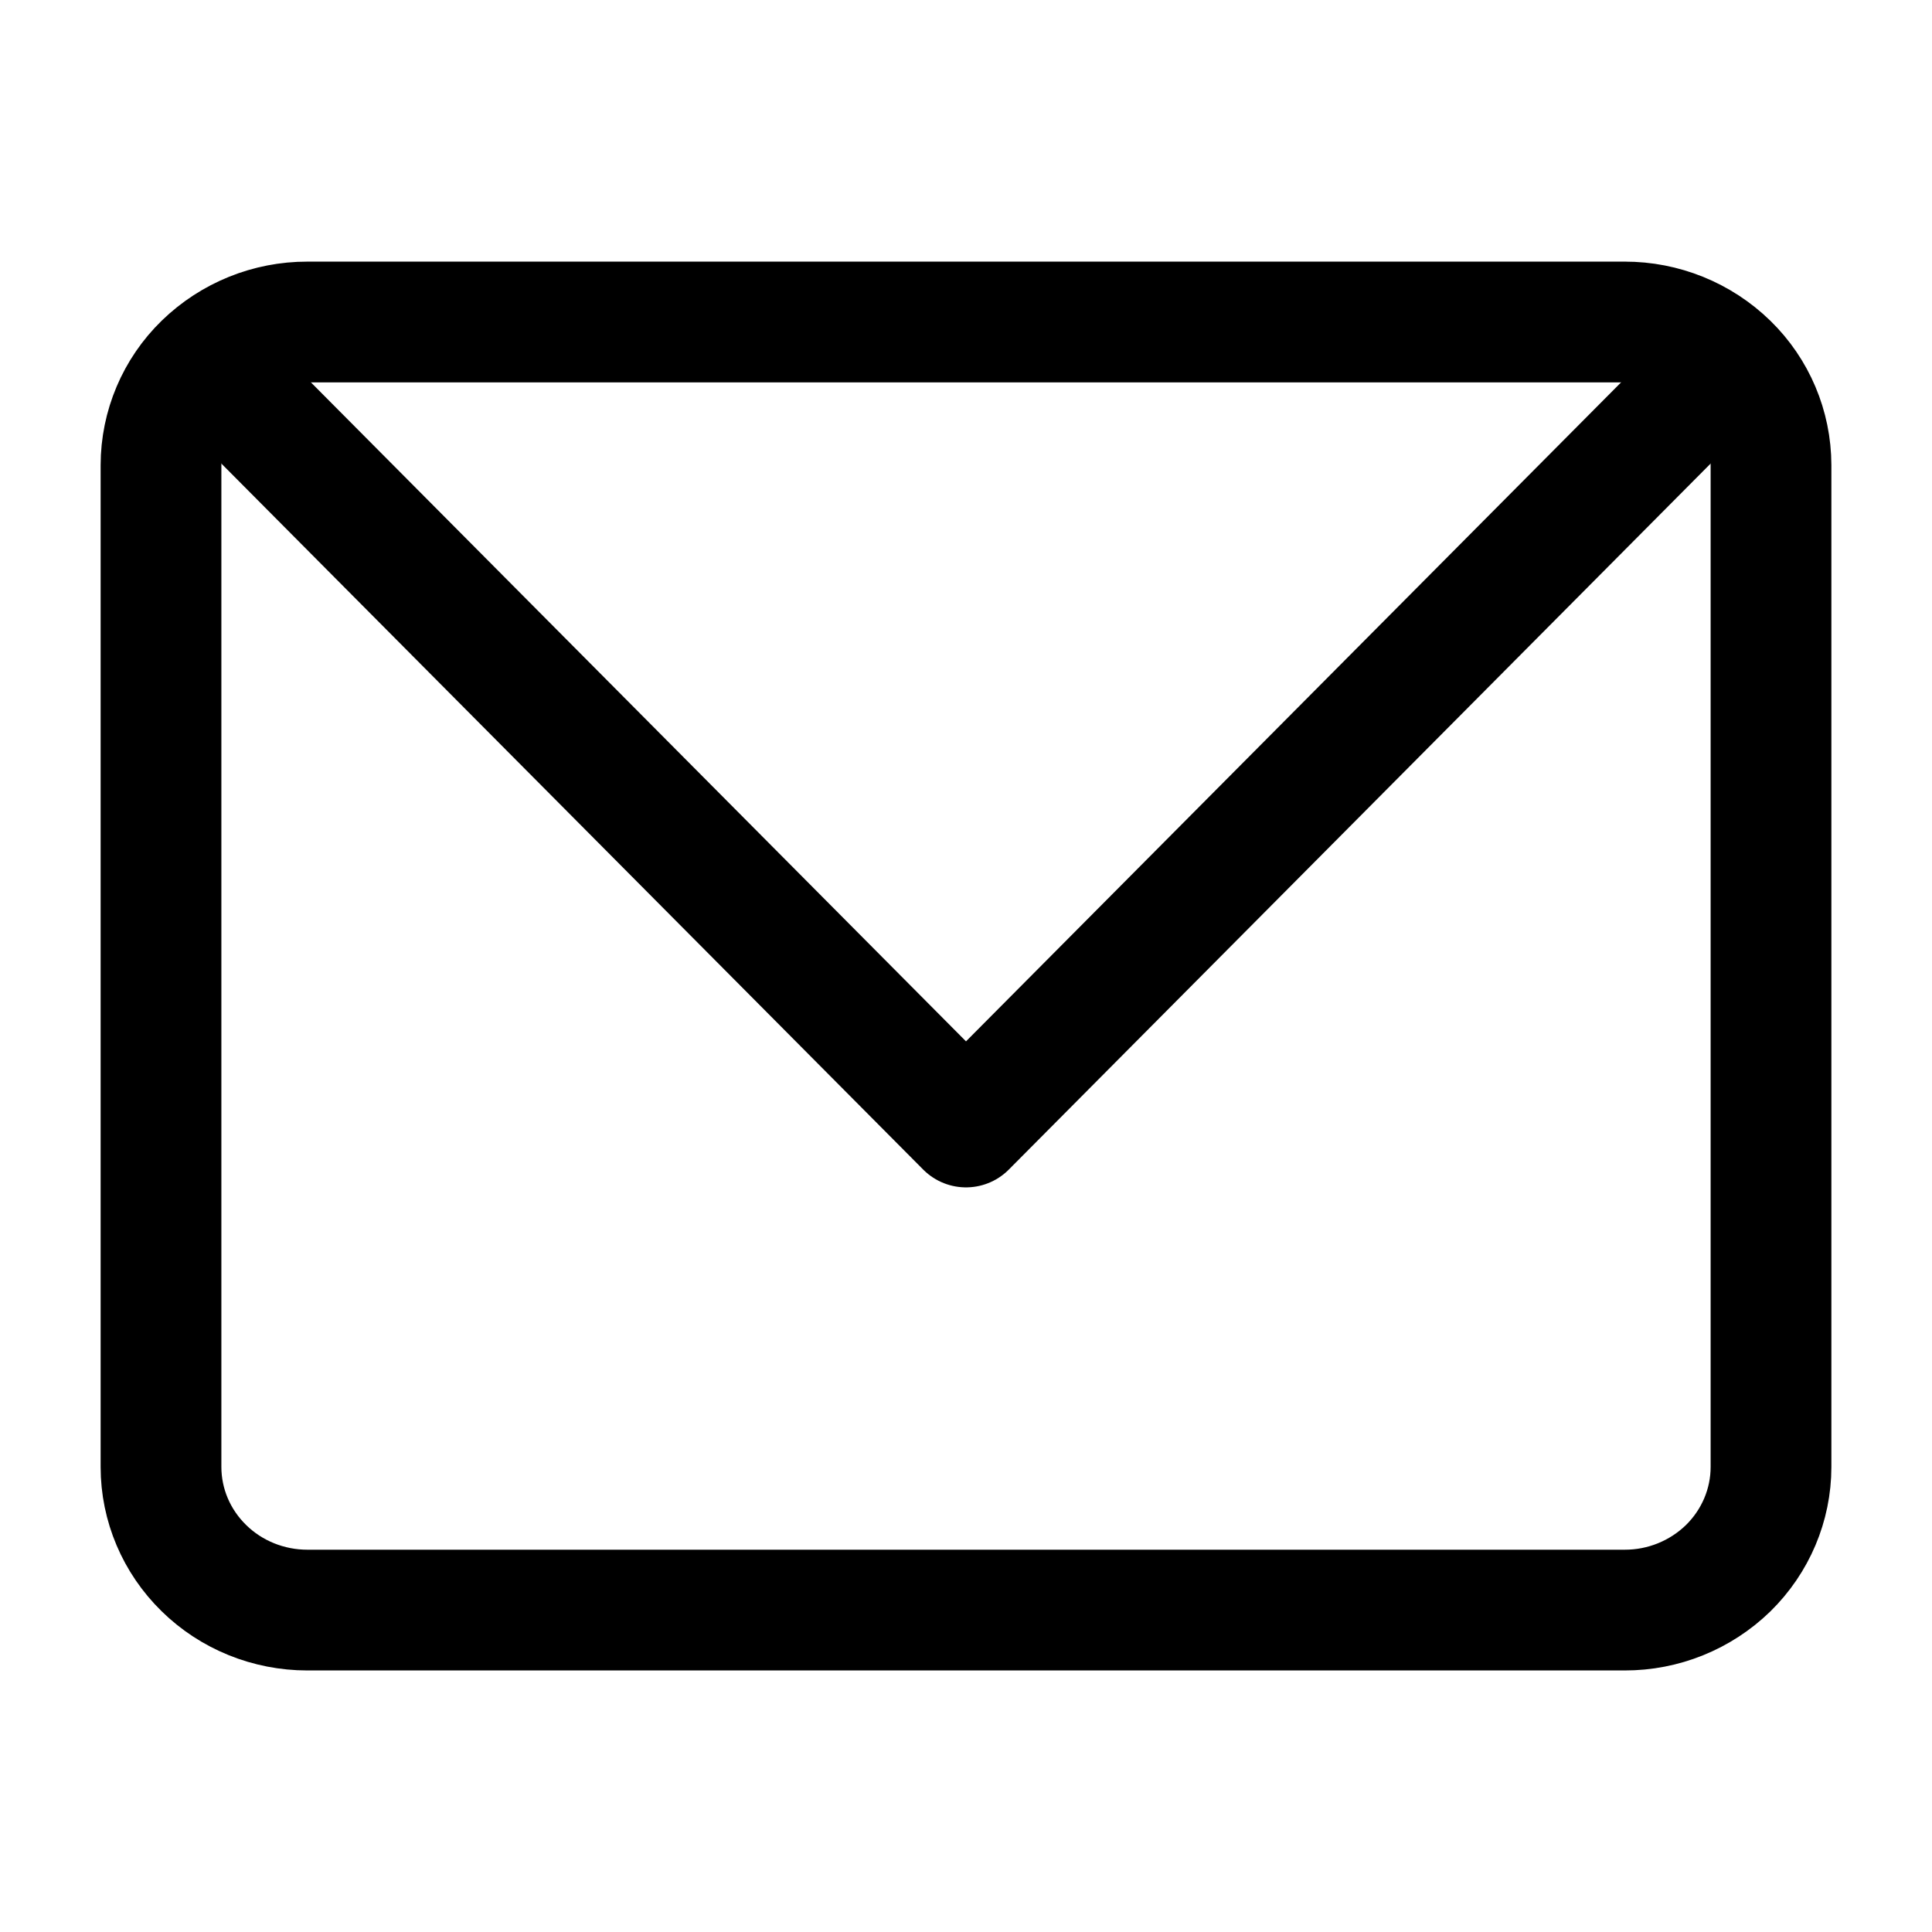
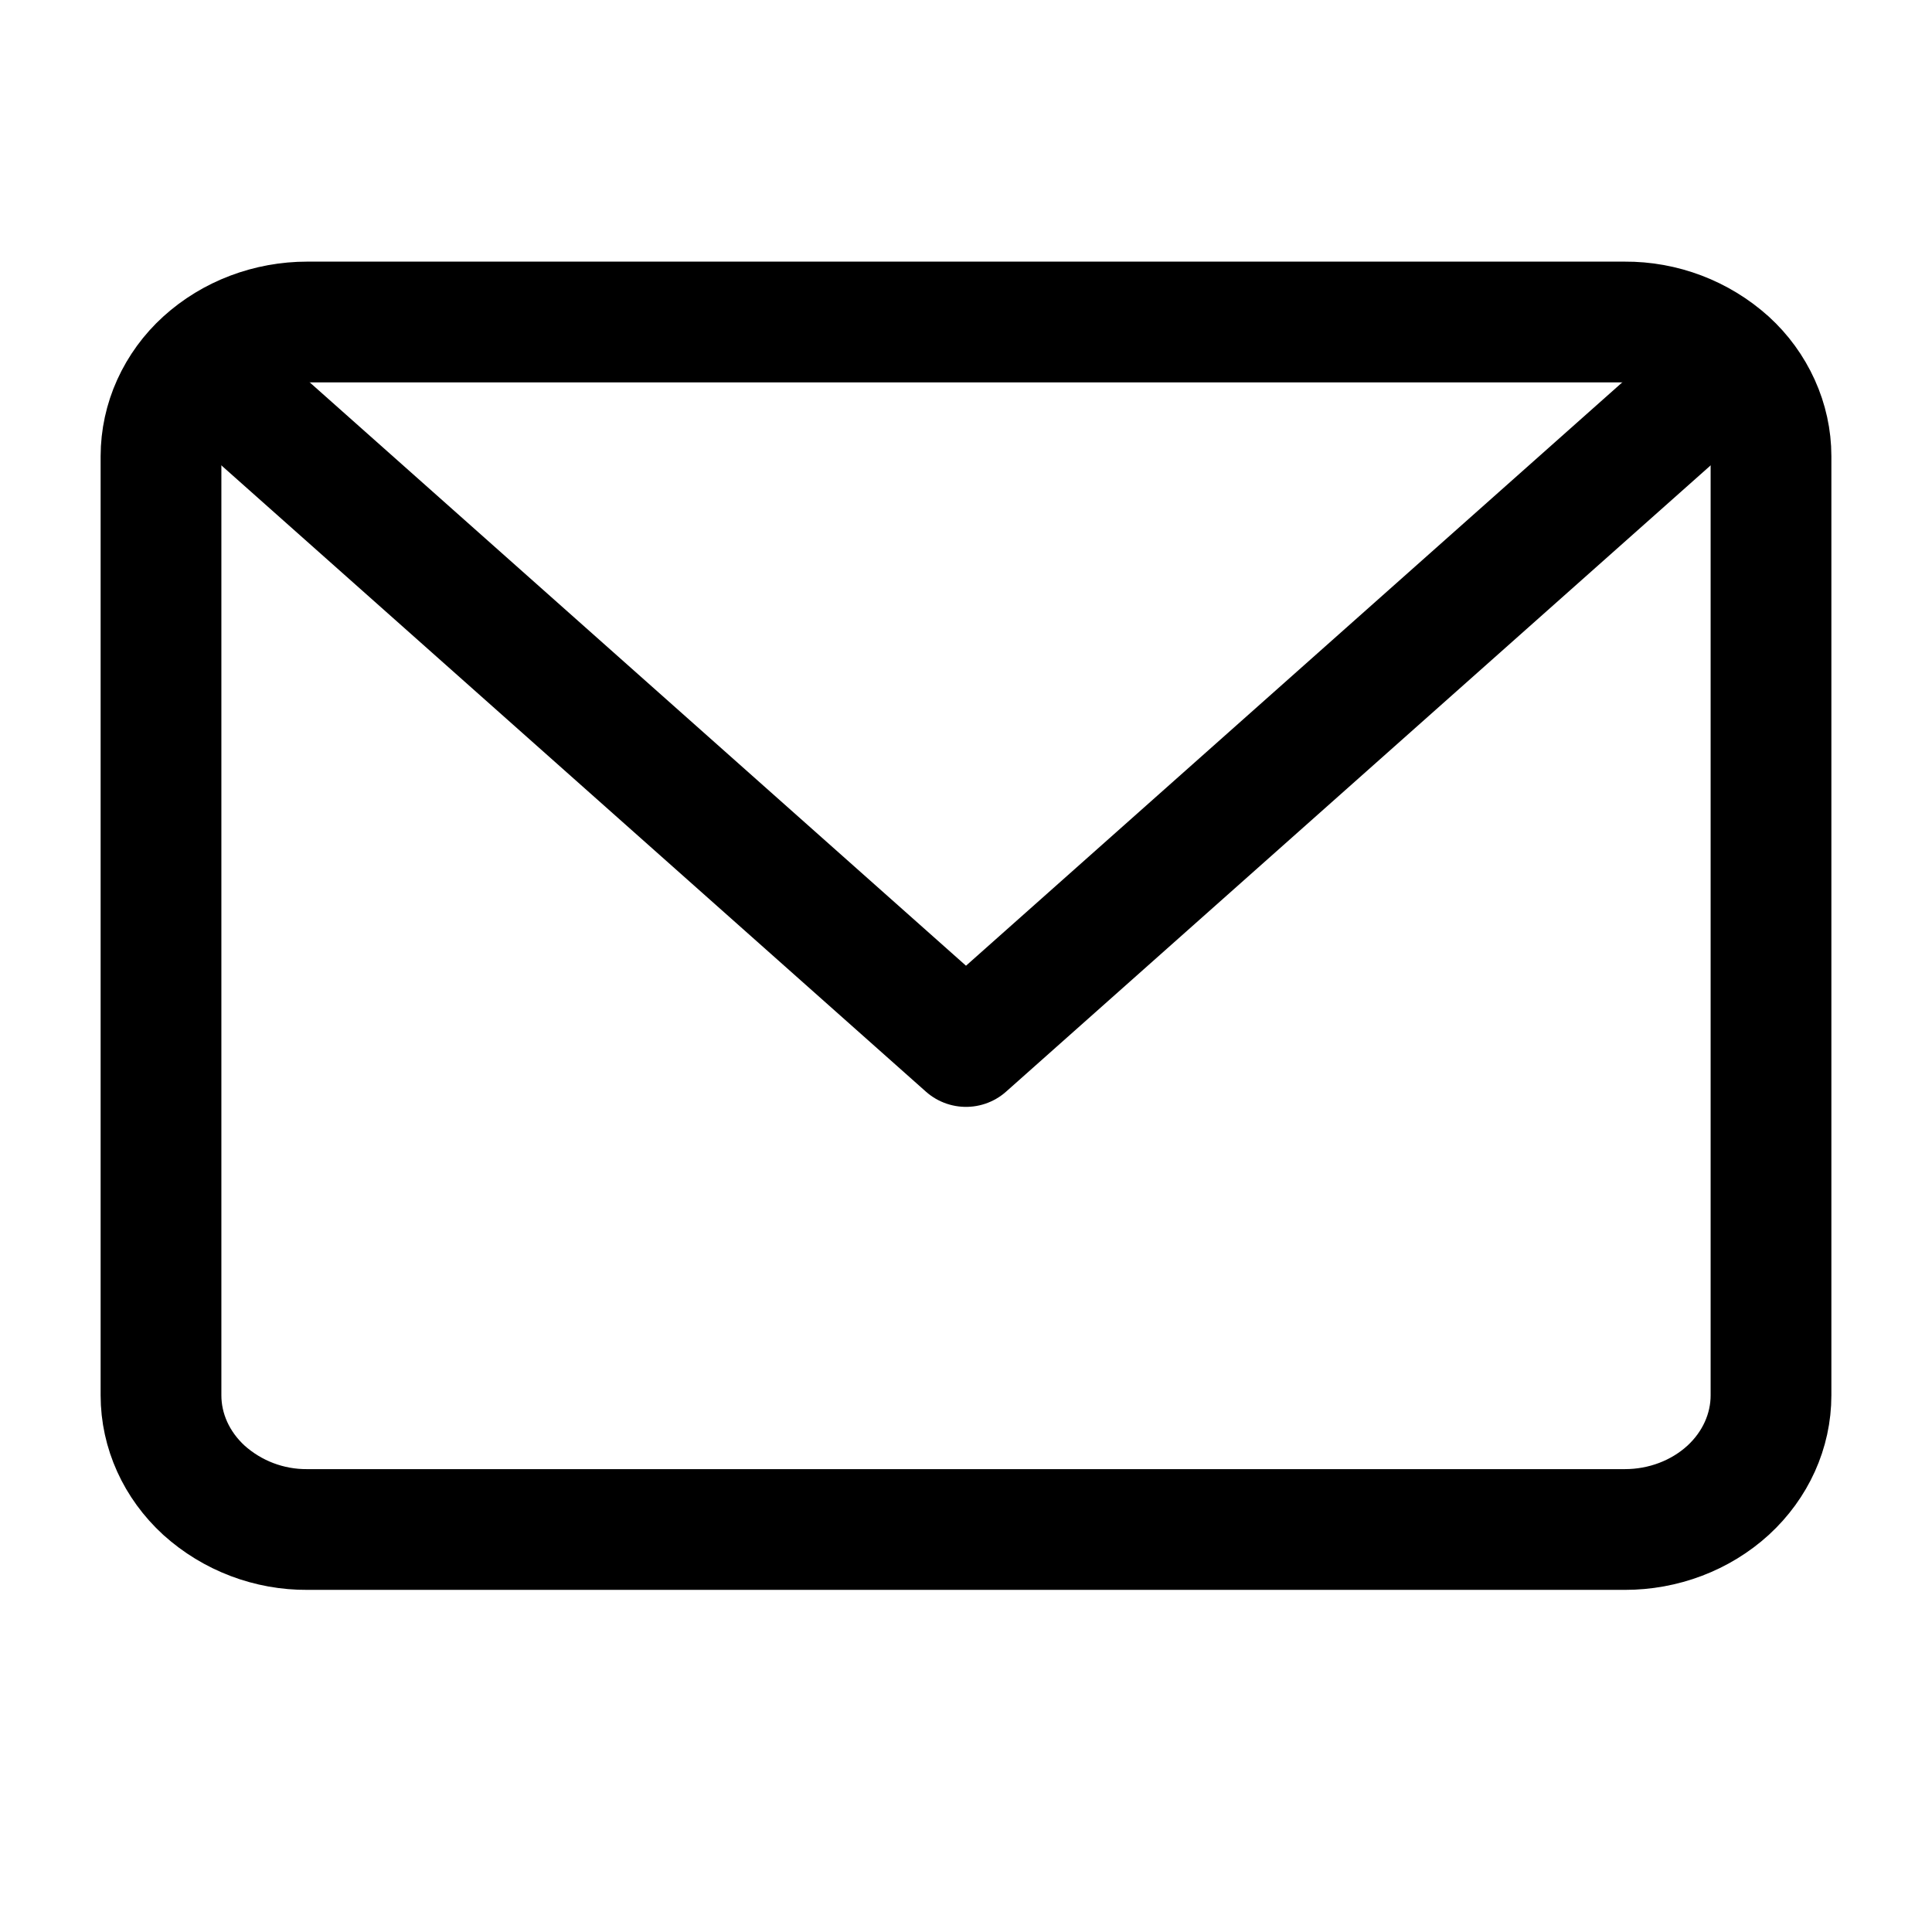
<svg xmlns="http://www.w3.org/2000/svg" fill="none" viewBox="0 0 24 24">
-   <path stroke="currentColor" stroke-linecap="round" stroke-linejoin="round" stroke-width="1.5" d="M2.614 4.558 12 14l9.385-9.441" />
-   <path stroke="currentColor" stroke-linecap="round" stroke-linejoin="round" stroke-width="1.5" d="M20.182 4H3.818a1.84 1.84 0 0 0-1.285.52A1.758 1.758 0 0 0 2 5.779v12.444c0 .472.192.924.533 1.257.34.334.803.521 1.285.521h16.364a1.84 1.84 0 0 0 1.286-.52c.34-.334.532-.786.532-1.258V5.778a1.76 1.76 0 0 0-.532-1.257A1.84 1.84 0 0 0 20.181 4Z" />
+   <path stroke="currentColor" stroke-linecap="round" stroke-linejoin="round" stroke-width="1.5" d="m3 5 9 8 9-8" />
+   <path stroke="currentColor" stroke-linecap="round" stroke-linejoin="round" stroke-width="1.5" d="M20.182 4H3.818c-.48 0-.94.174-1.285.487a1.649 1.649 0 0 0-.394.54 1.56 1.56 0 0 0-.139.64v11.666c0 .443.192.866.533 1.179A1.9 1.9 0 0 0 3.818 19h16.364c.48.001.942-.174 1.286-.488.34-.313.532-.736.532-1.179V5.667c0-.22-.048-.437-.14-.64a1.65 1.65 0 0 0-.392-.539A1.904 1.904 0 0 0 20.182 4Z" />
</svg>
